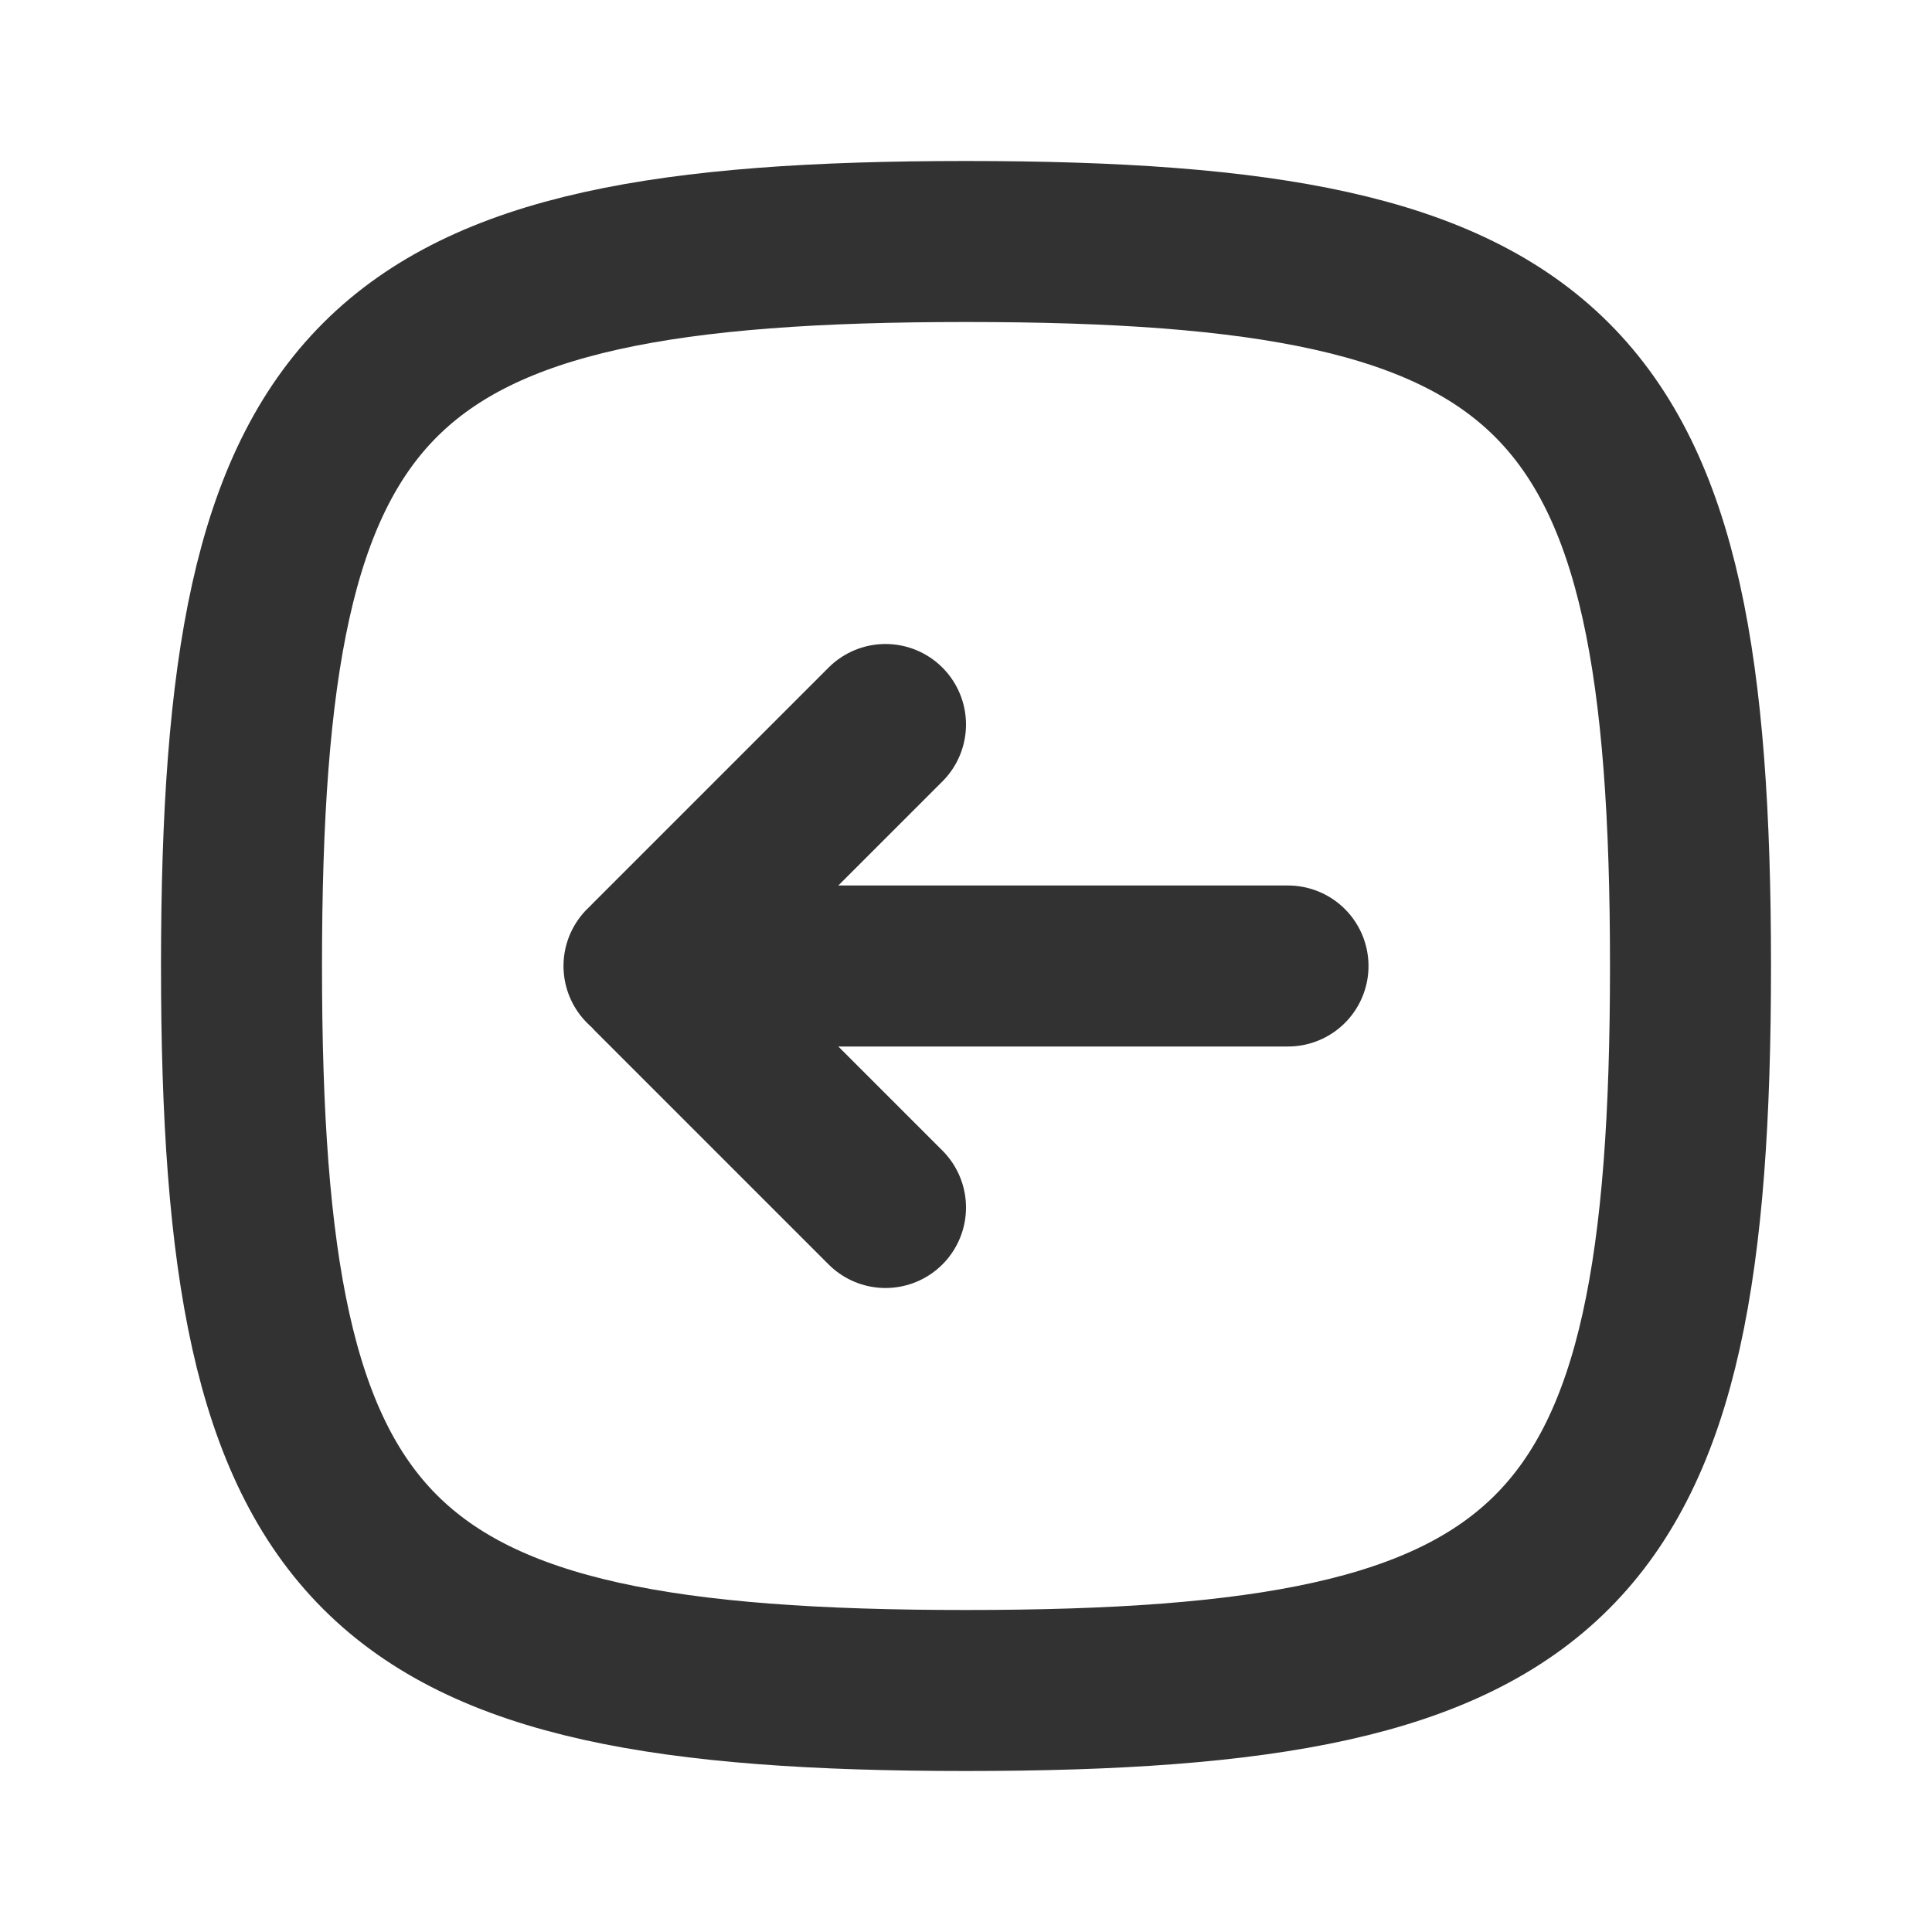
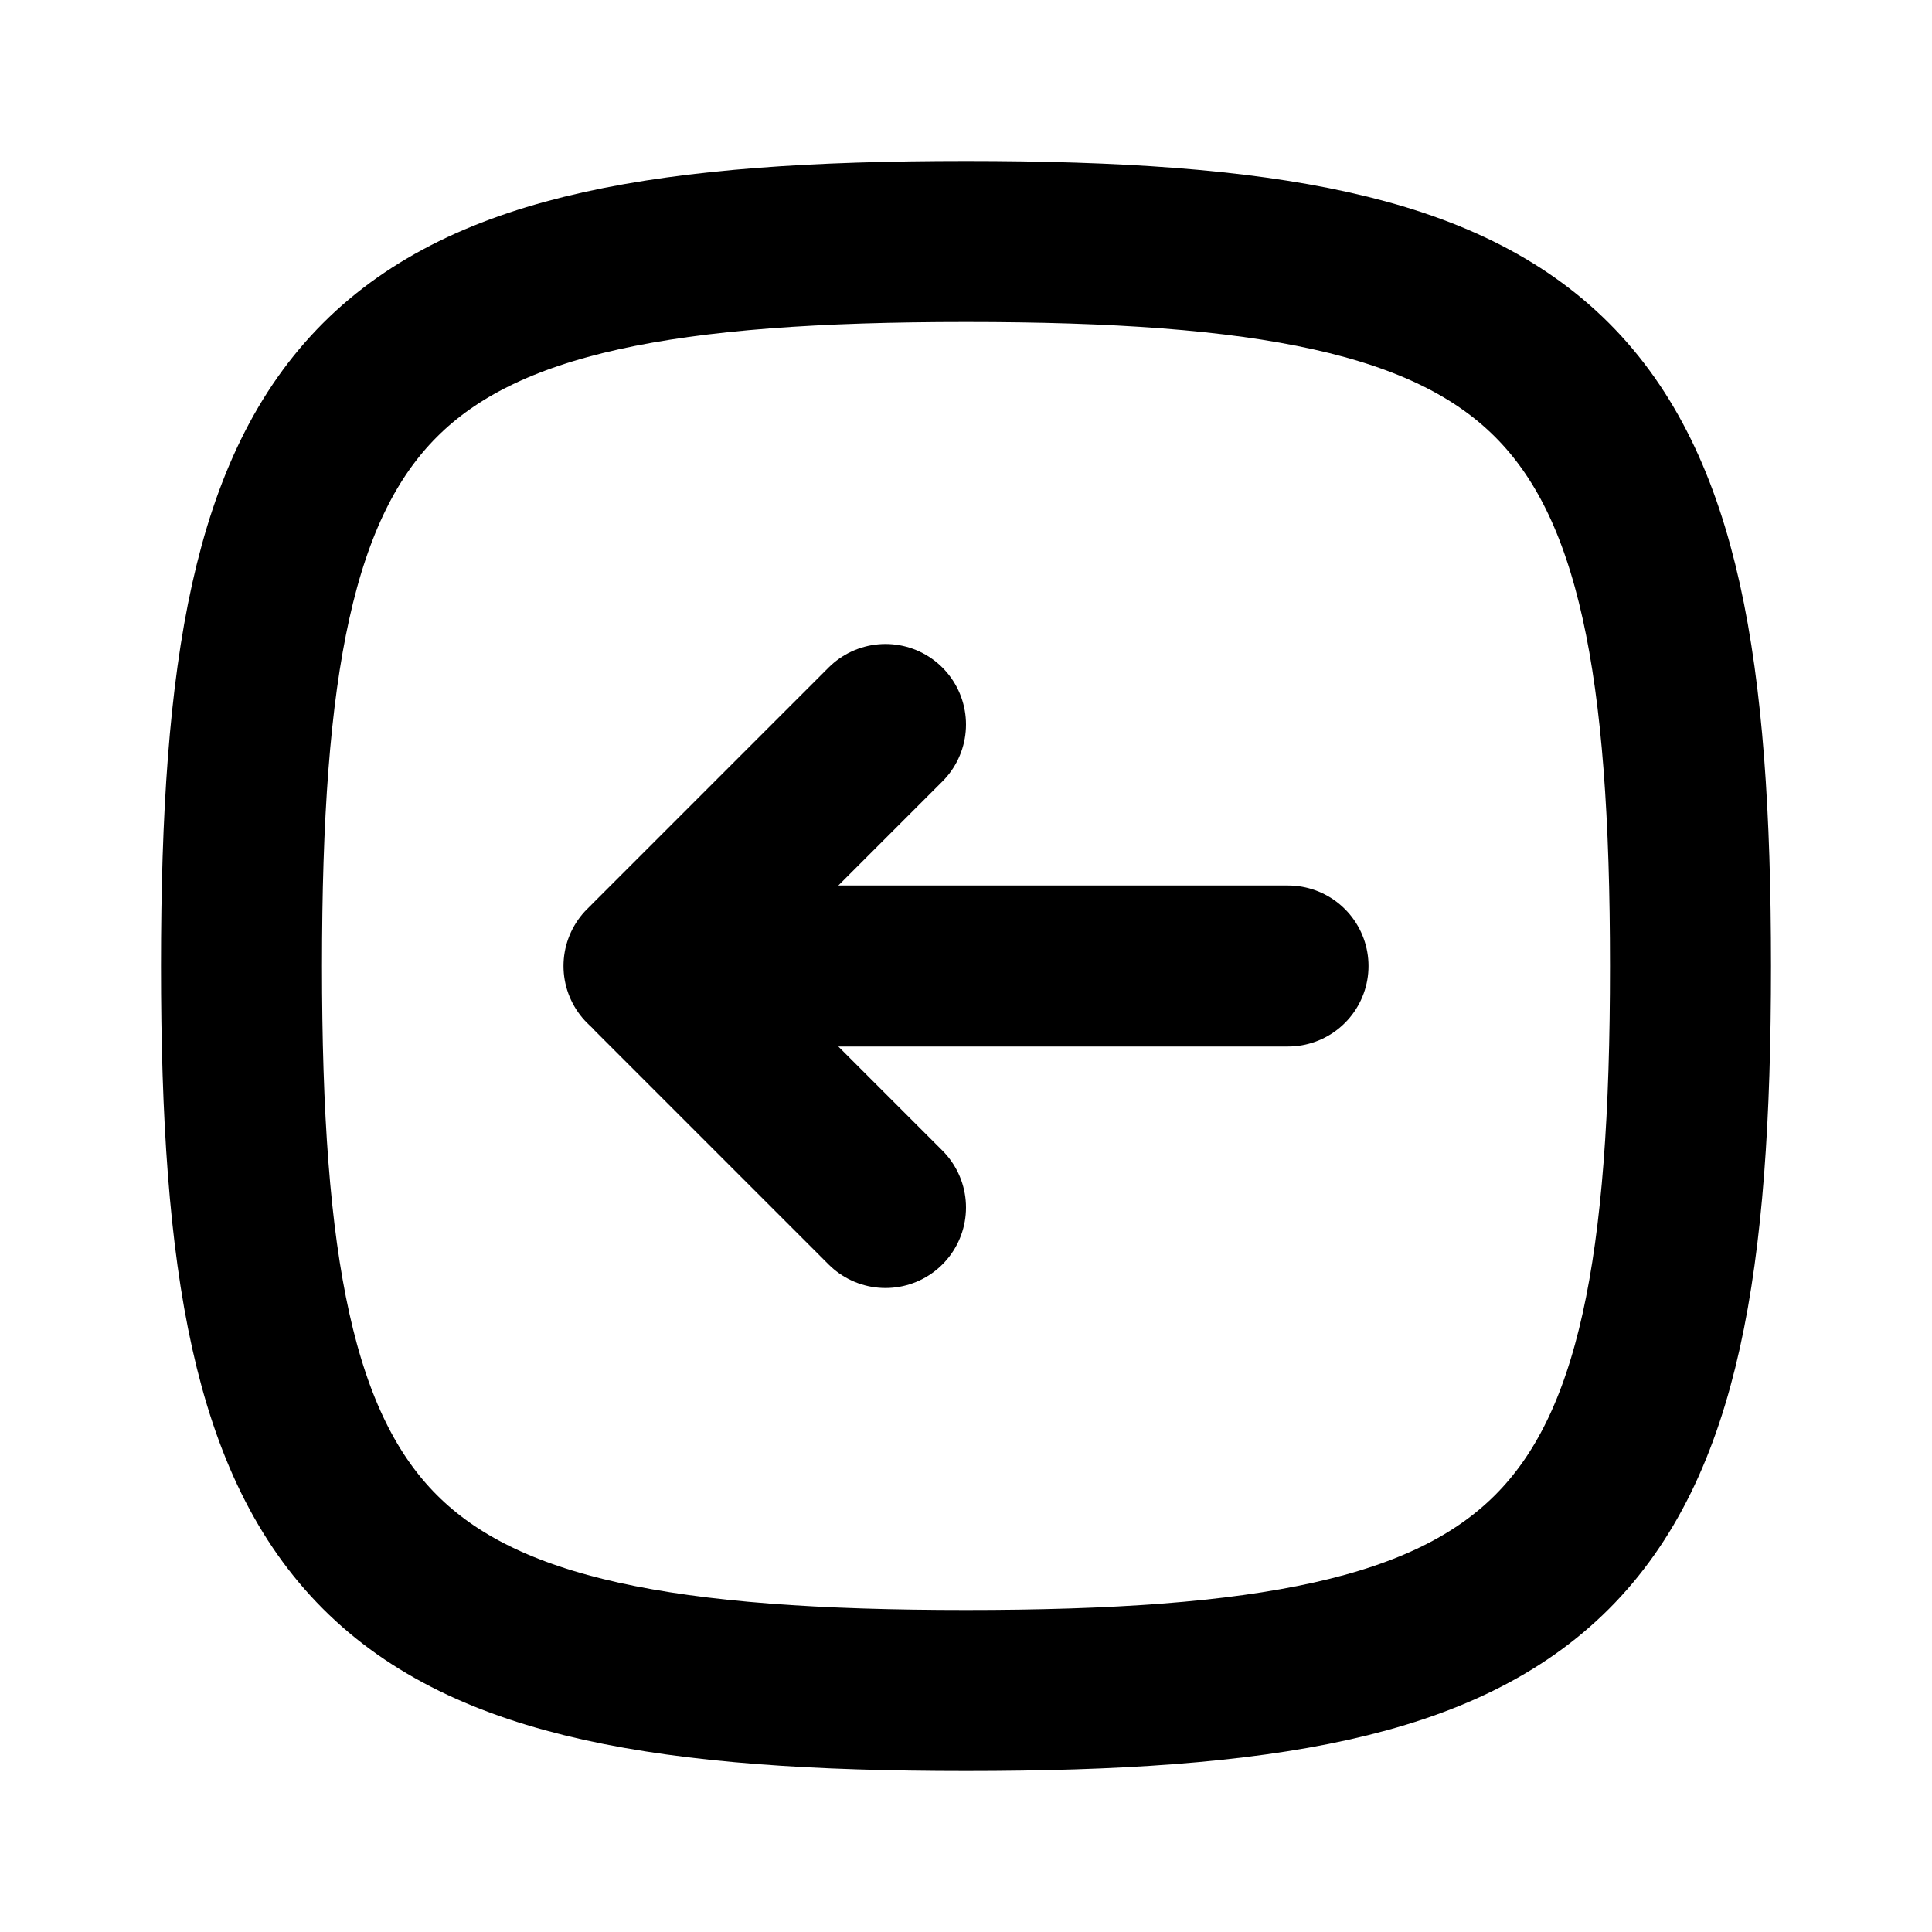
- <svg xmlns="http://www.w3.org/2000/svg" width="800px" height="800px" viewBox="0 0 24 24" fill="none">
-   <path d="M3 12C3 4.588 4.588 3 12 3C19.412 3 21 4.588 21 12C21 19.412 19.412 21 12 21C4.588 21 3 19.412 3 12Z" stroke="#323232" stroke-width="2" />
-   <path d="M8 12L16 12" stroke="#323232" stroke-width="2" stroke-linecap="round" stroke-linejoin="round" />
-   <path d="M11 9L8.087 11.913V11.913C8.039 11.961 8.039 12.039 8.087 12.087V12.087L11 15" stroke="#323232" stroke-width="2" stroke-linecap="round" stroke-linejoin="round" />
+ <svg xmlns="http://www.w3.org/2000/svg" width="24" height="24" viewBox="0 0 24 24" fill="none">
+   <path d="M3 12C3 4.588 4.588 3 12 3C19.412 3 21 4.588 21 12C21 19.412 19.412 21 12 21C4.588 21 3 19.412 3 12Z" stroke="currentColor" stroke-width="2" />
+   <path d="M8 12L16 12" stroke="currentColor" stroke-width="2" stroke-linecap="round" stroke-linejoin="round" />
+   <path d="M11 9L8.087 11.913V11.913C8.039 11.961 8.039 12.039 8.087 12.087V12.087L11 15" stroke="currentColor" stroke-width="2" stroke-linecap="round" stroke-linejoin="round" />
</svg>
